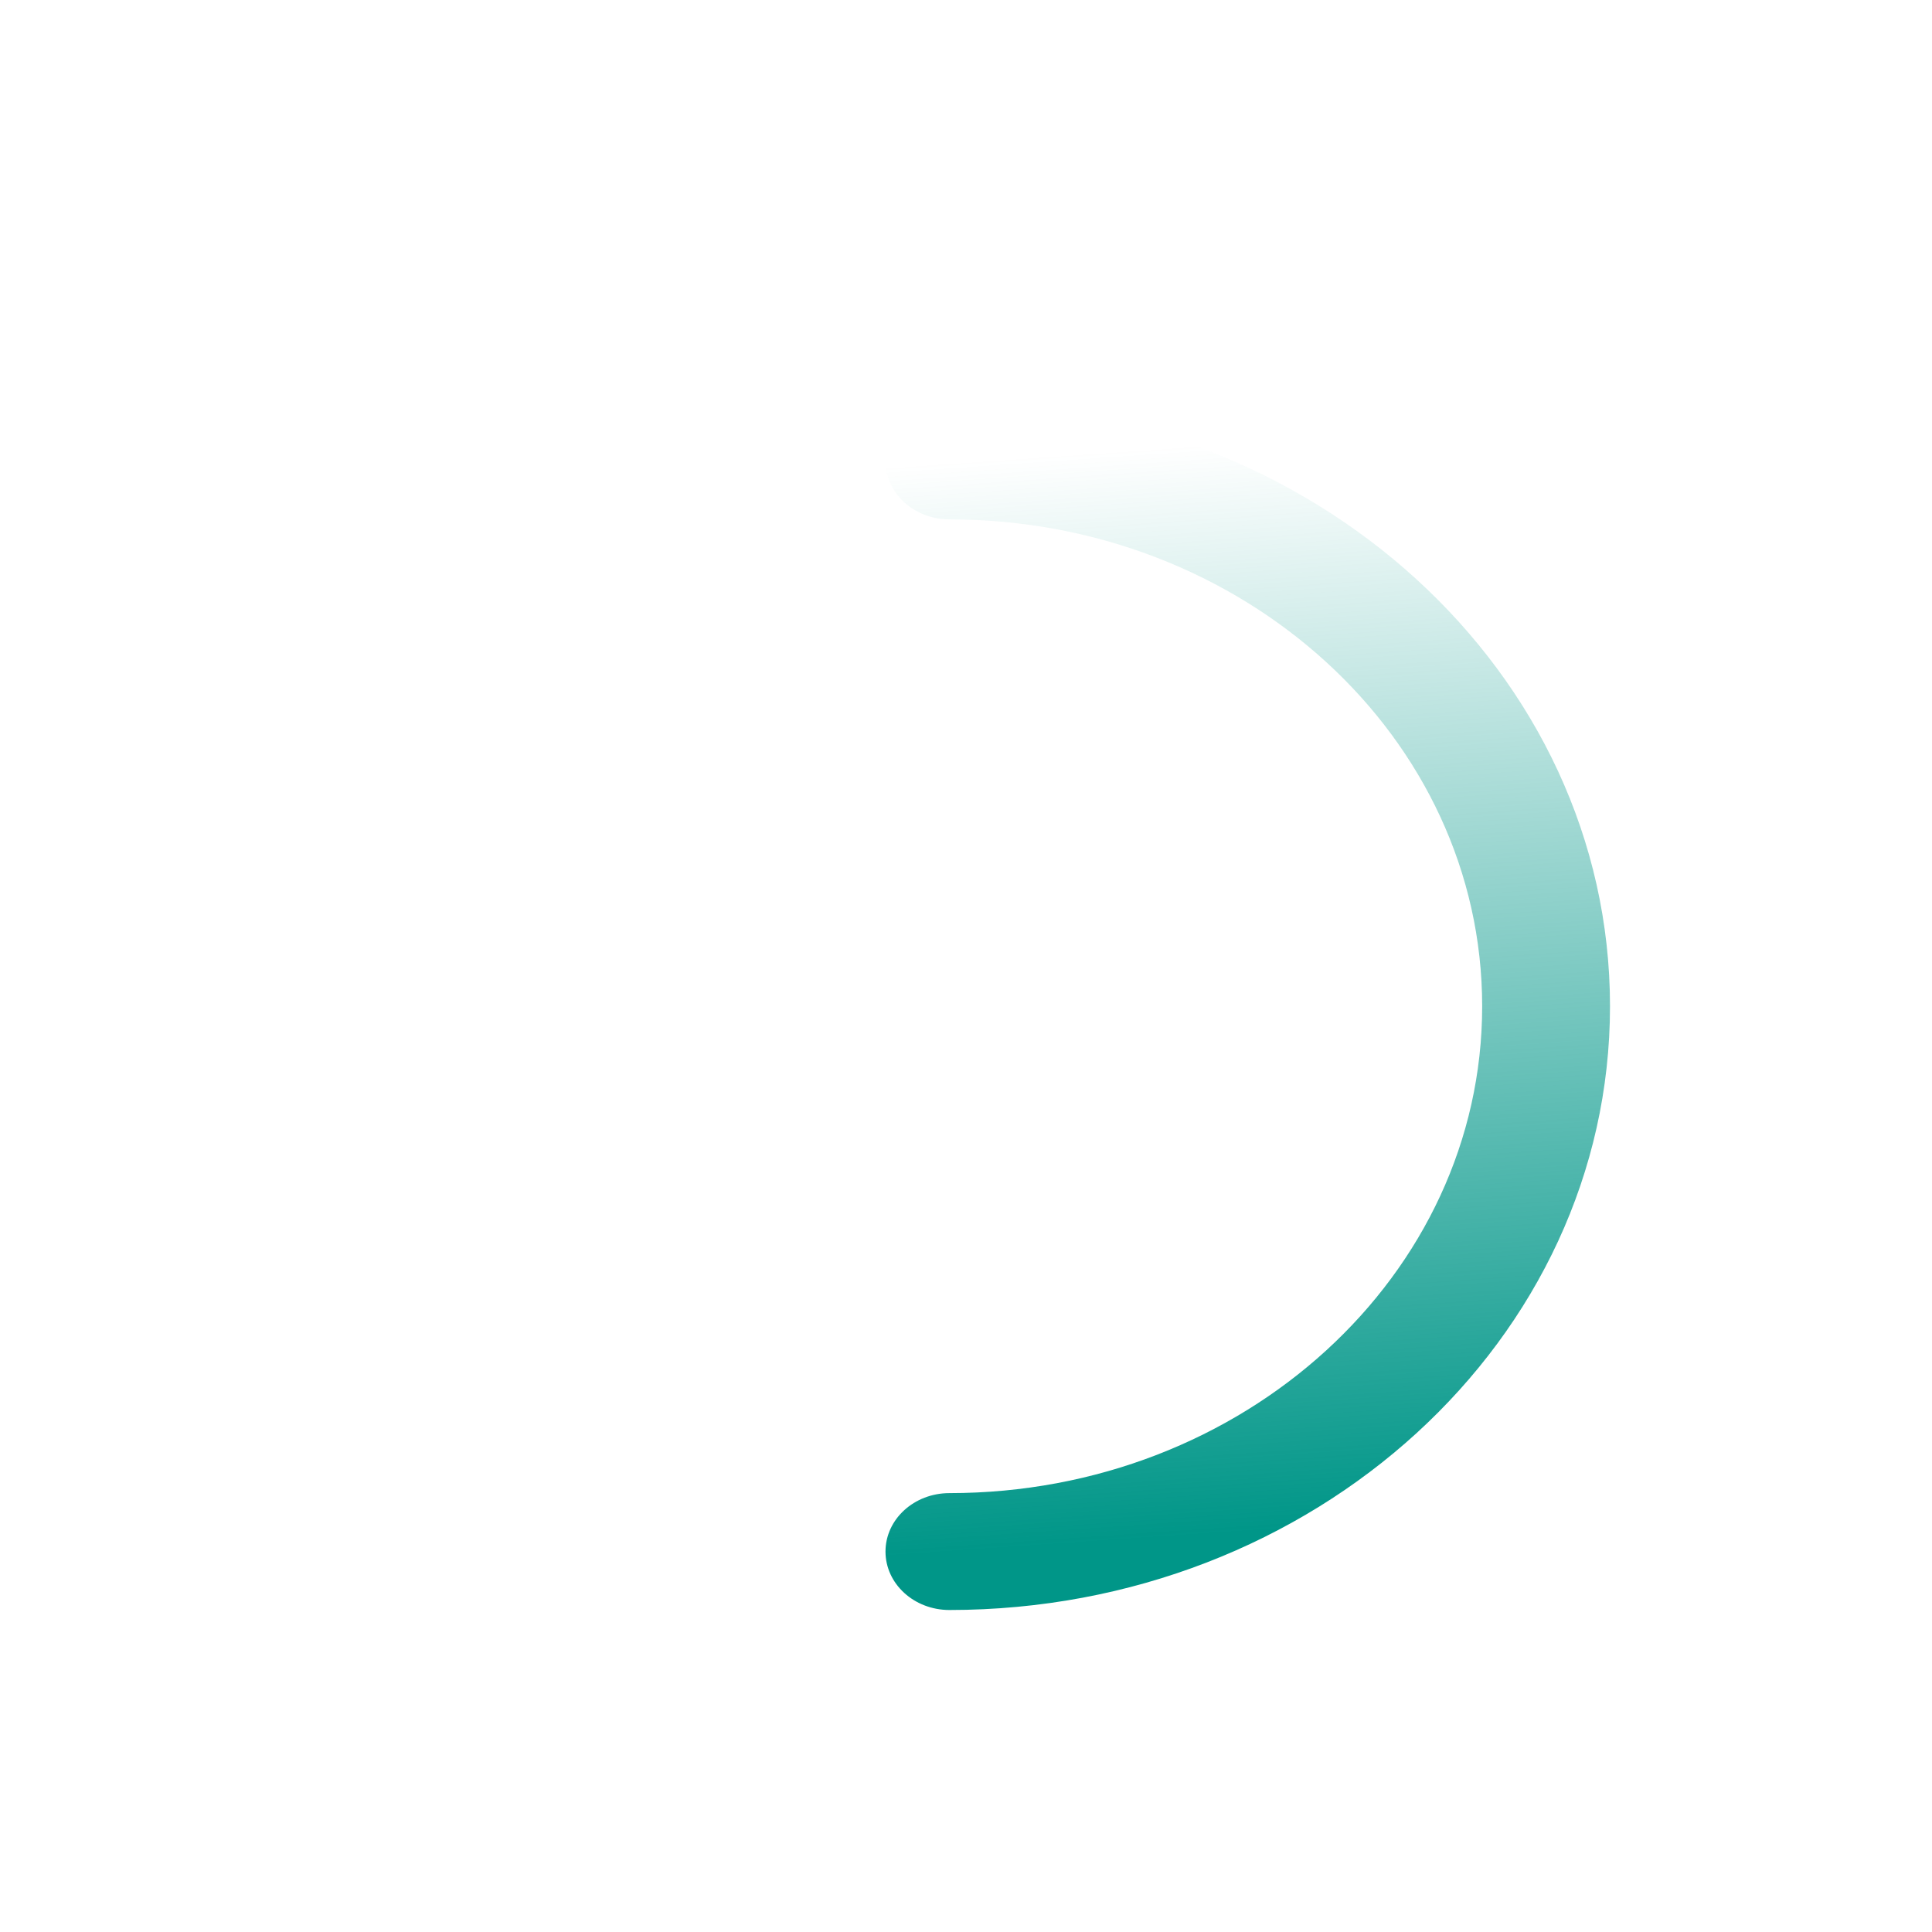
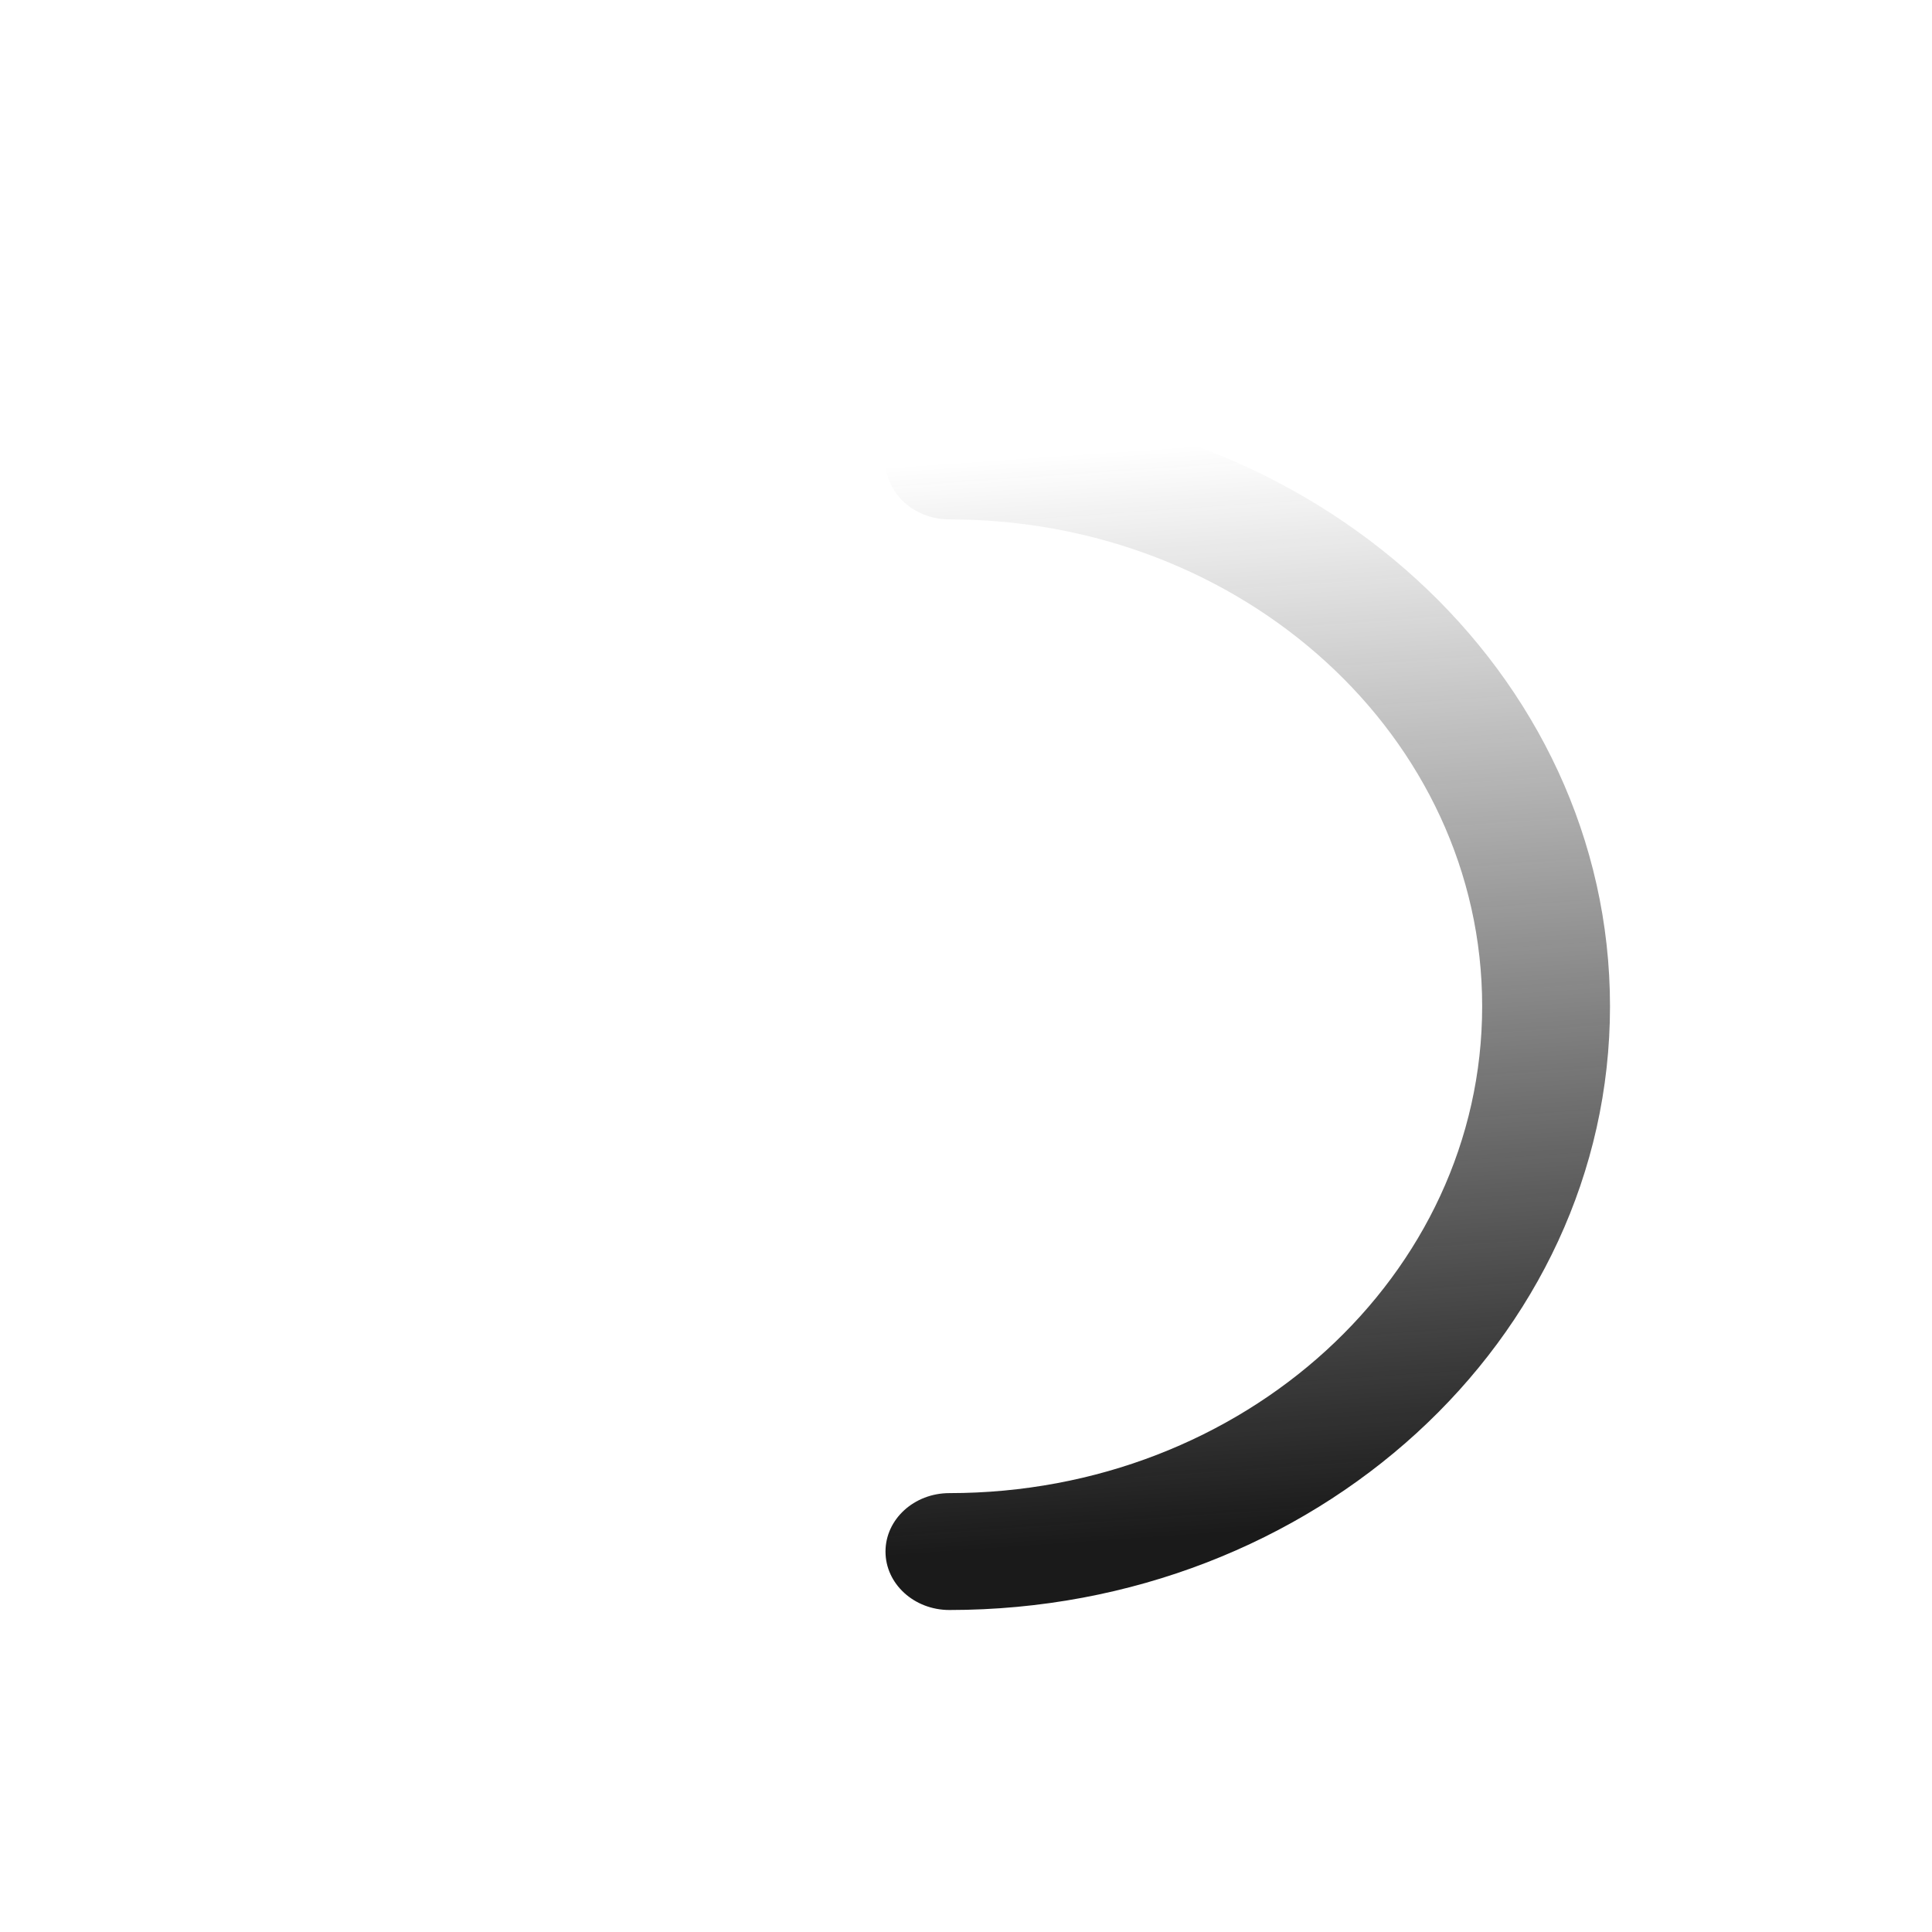
<svg xmlns="http://www.w3.org/2000/svg" width="24" height="24" viewBox="0 0 24 24" fill="none">
  <path fill-rule="evenodd" clip-rule="evenodd" d="M11 19.274C11 19.675 11.355 20 11.794 20C16.326 20 20 16.642 20 12.5C20 8.358 16.326 5 11.794 5C11.355 5 11 5.325 11 5.726C11 6.127 11.355 6.452 11.794 6.452C15.449 6.452 18.412 9.16 18.412 12.5C18.412 15.84 15.449 18.548 11.794 18.548C11.355 18.548 11 18.873 11 19.274Z" fill="url(#paint0_linear_2417_1599)" />
  <defs>
    <linearGradient id="paint0_linear_2417_1599" x1="11.934" y1="19.28" x2="11" y2="5.795" gradientUnits="userSpaceOnUse">
-       <stop stop-color="#009688" />
-       <stop offset="1" stop-color="#009688" stop-opacity="0" />
+       <stop stop-color="#1A1A1A" />
+       <stop offset="1" stop-color="#1A1A1A" stop-opacity="0" />
    </linearGradient>
  </defs>
</svg>
